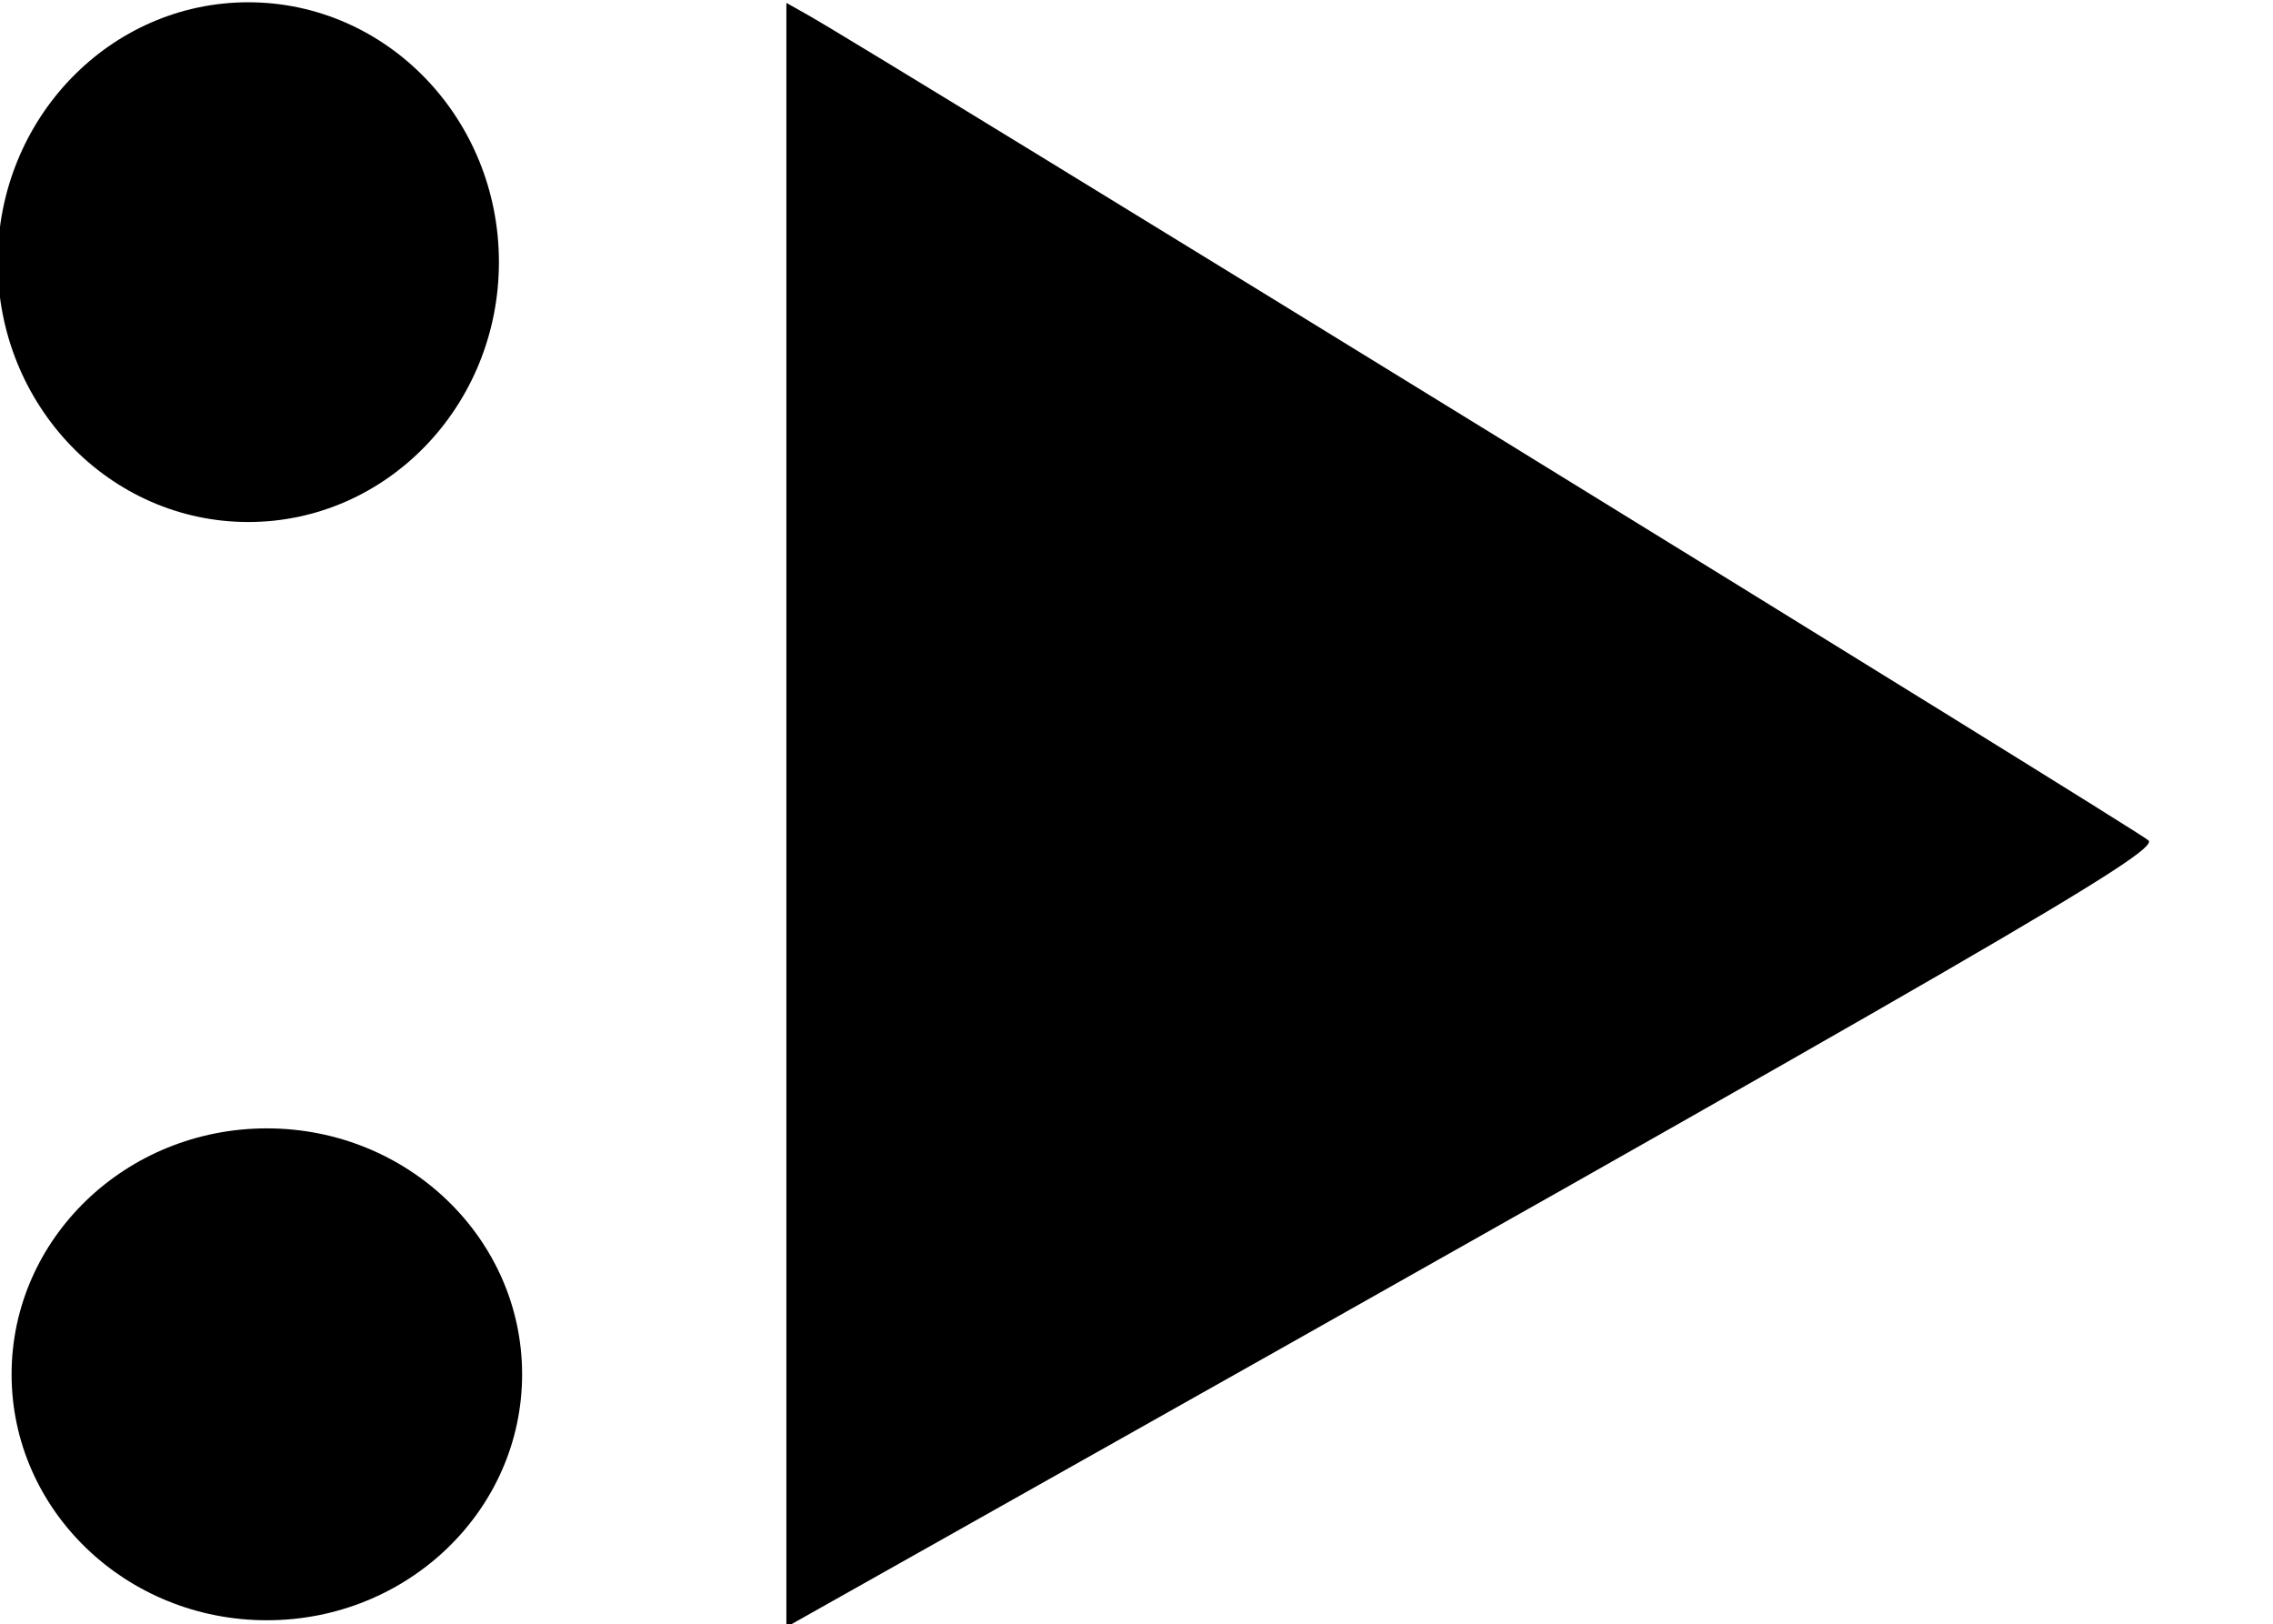
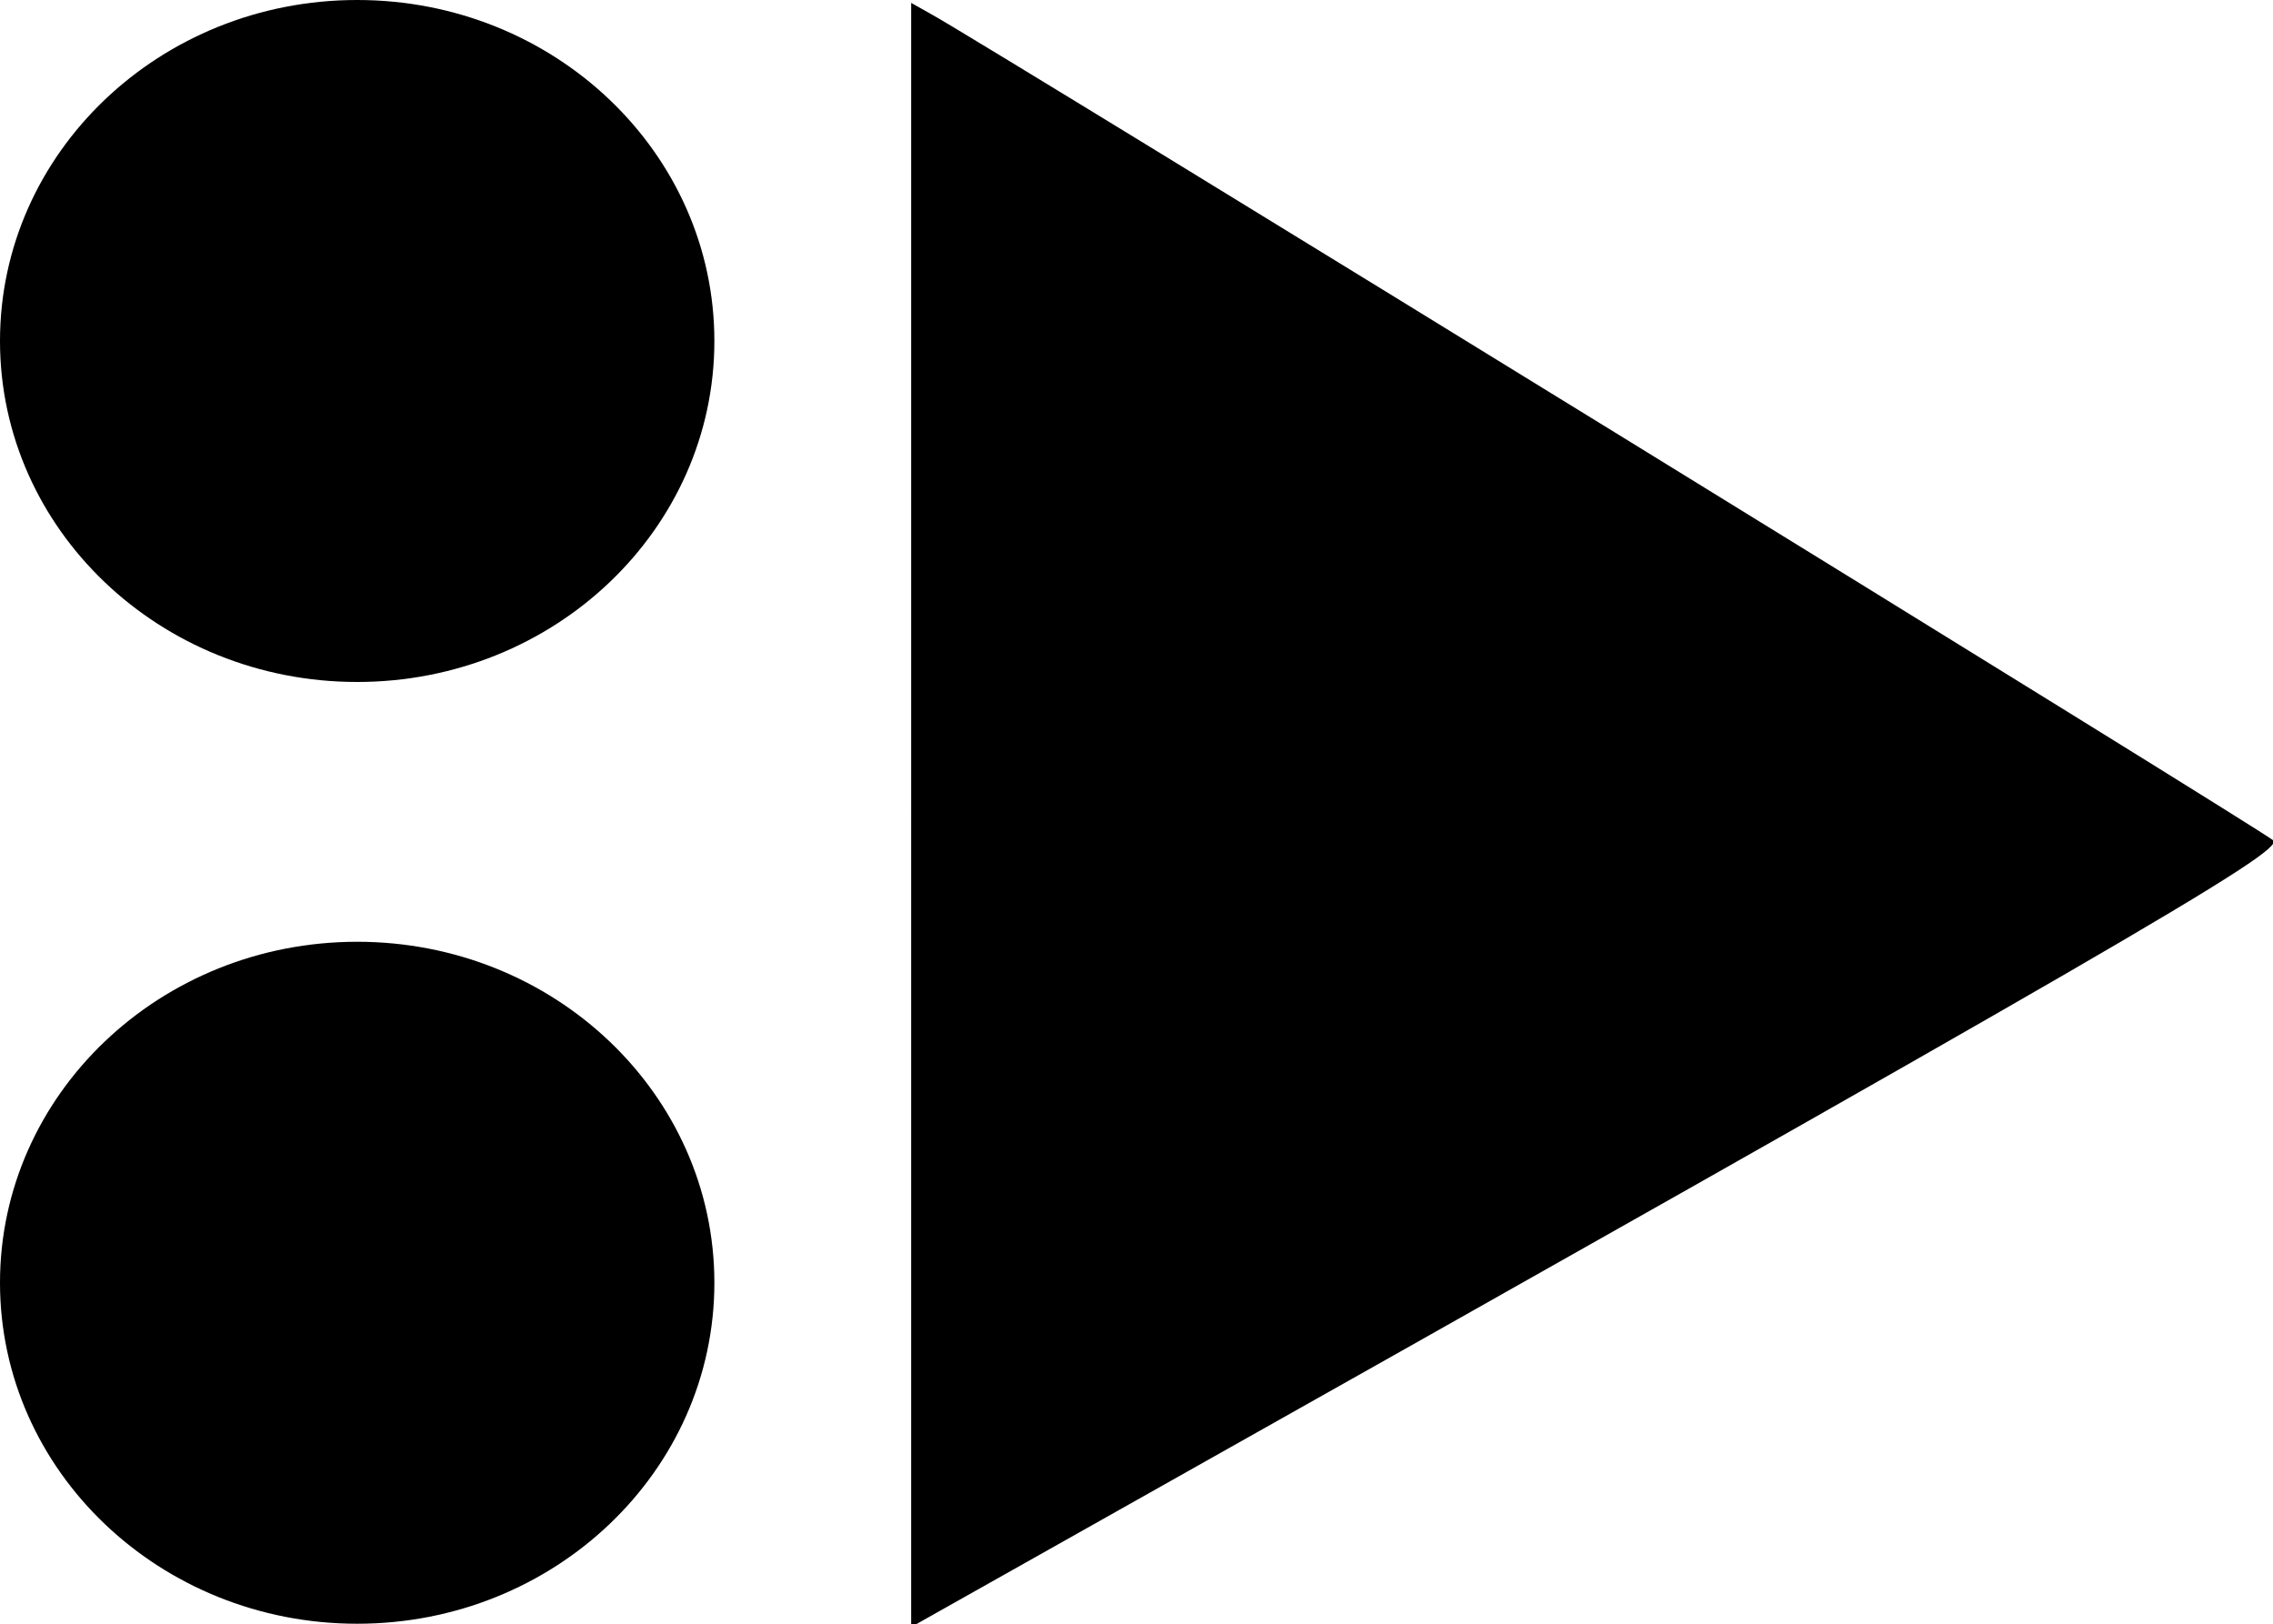
<svg xmlns="http://www.w3.org/2000/svg" width="700" height="500" id="svg2" version="1.1">
  <defs id="defs4" />
  <g id="layer1" transform="translate(0,-552.3622)">
-     <path style="fill:#000000" id="path2989" d="m 144.286,125 a 42.143,42.143 0 1 1 -84.286,0 42.143,42.143 0 1 1 84.286,0 z" transform="matrix(1.831423,0,0,1.898785,-110.5977,395.737)" />
-     <path transform="matrix(1.865321,0,0,1.79709,-108.3478,750.9204)" style="fill:#000000" id="path2989-1" d="m 144.286,125 a 42.143,42.143 0 1 1 -84.286,0 42.143,42.143 0 1 1 84.286,0 z" />
-     <path style="fill:#000000" d="m 242.176,803.314 0,-250.06 6.658,3.745 c 20.098,11.305 409.725,251.174 412.827,254.152 3.51,3.37 -47.888,33.13 -378.685,219.265 l -40.801,22.958 0,-250.06 z" id="path3017" />
+     <path style="fill:#000000" d="m 280.605,803.314 0,-250.06 6.658,3.745 c 20.098,11.305 409.725,251.174 412.827,254.152 3.51,3.37 -47.888,33.13 -378.685,219.265 l -40.801,22.958 0,-250.06 z" id="path3017" />
+     <path style="fill:#000000" id="path2988" d="m 220,105 a 110,105 0 1 1 -220,0 110,105 0 1 1 220,0 z" transform="translate(0,552.3622)" />
+     <path style="fill:#000000" id="path2988-7" d="m 220,105 a 110,105 0 1 1 -220,0 110,105 0 1 1 220,0 z" transform="translate(0,842.3622)" />
  </g>
</svg>
